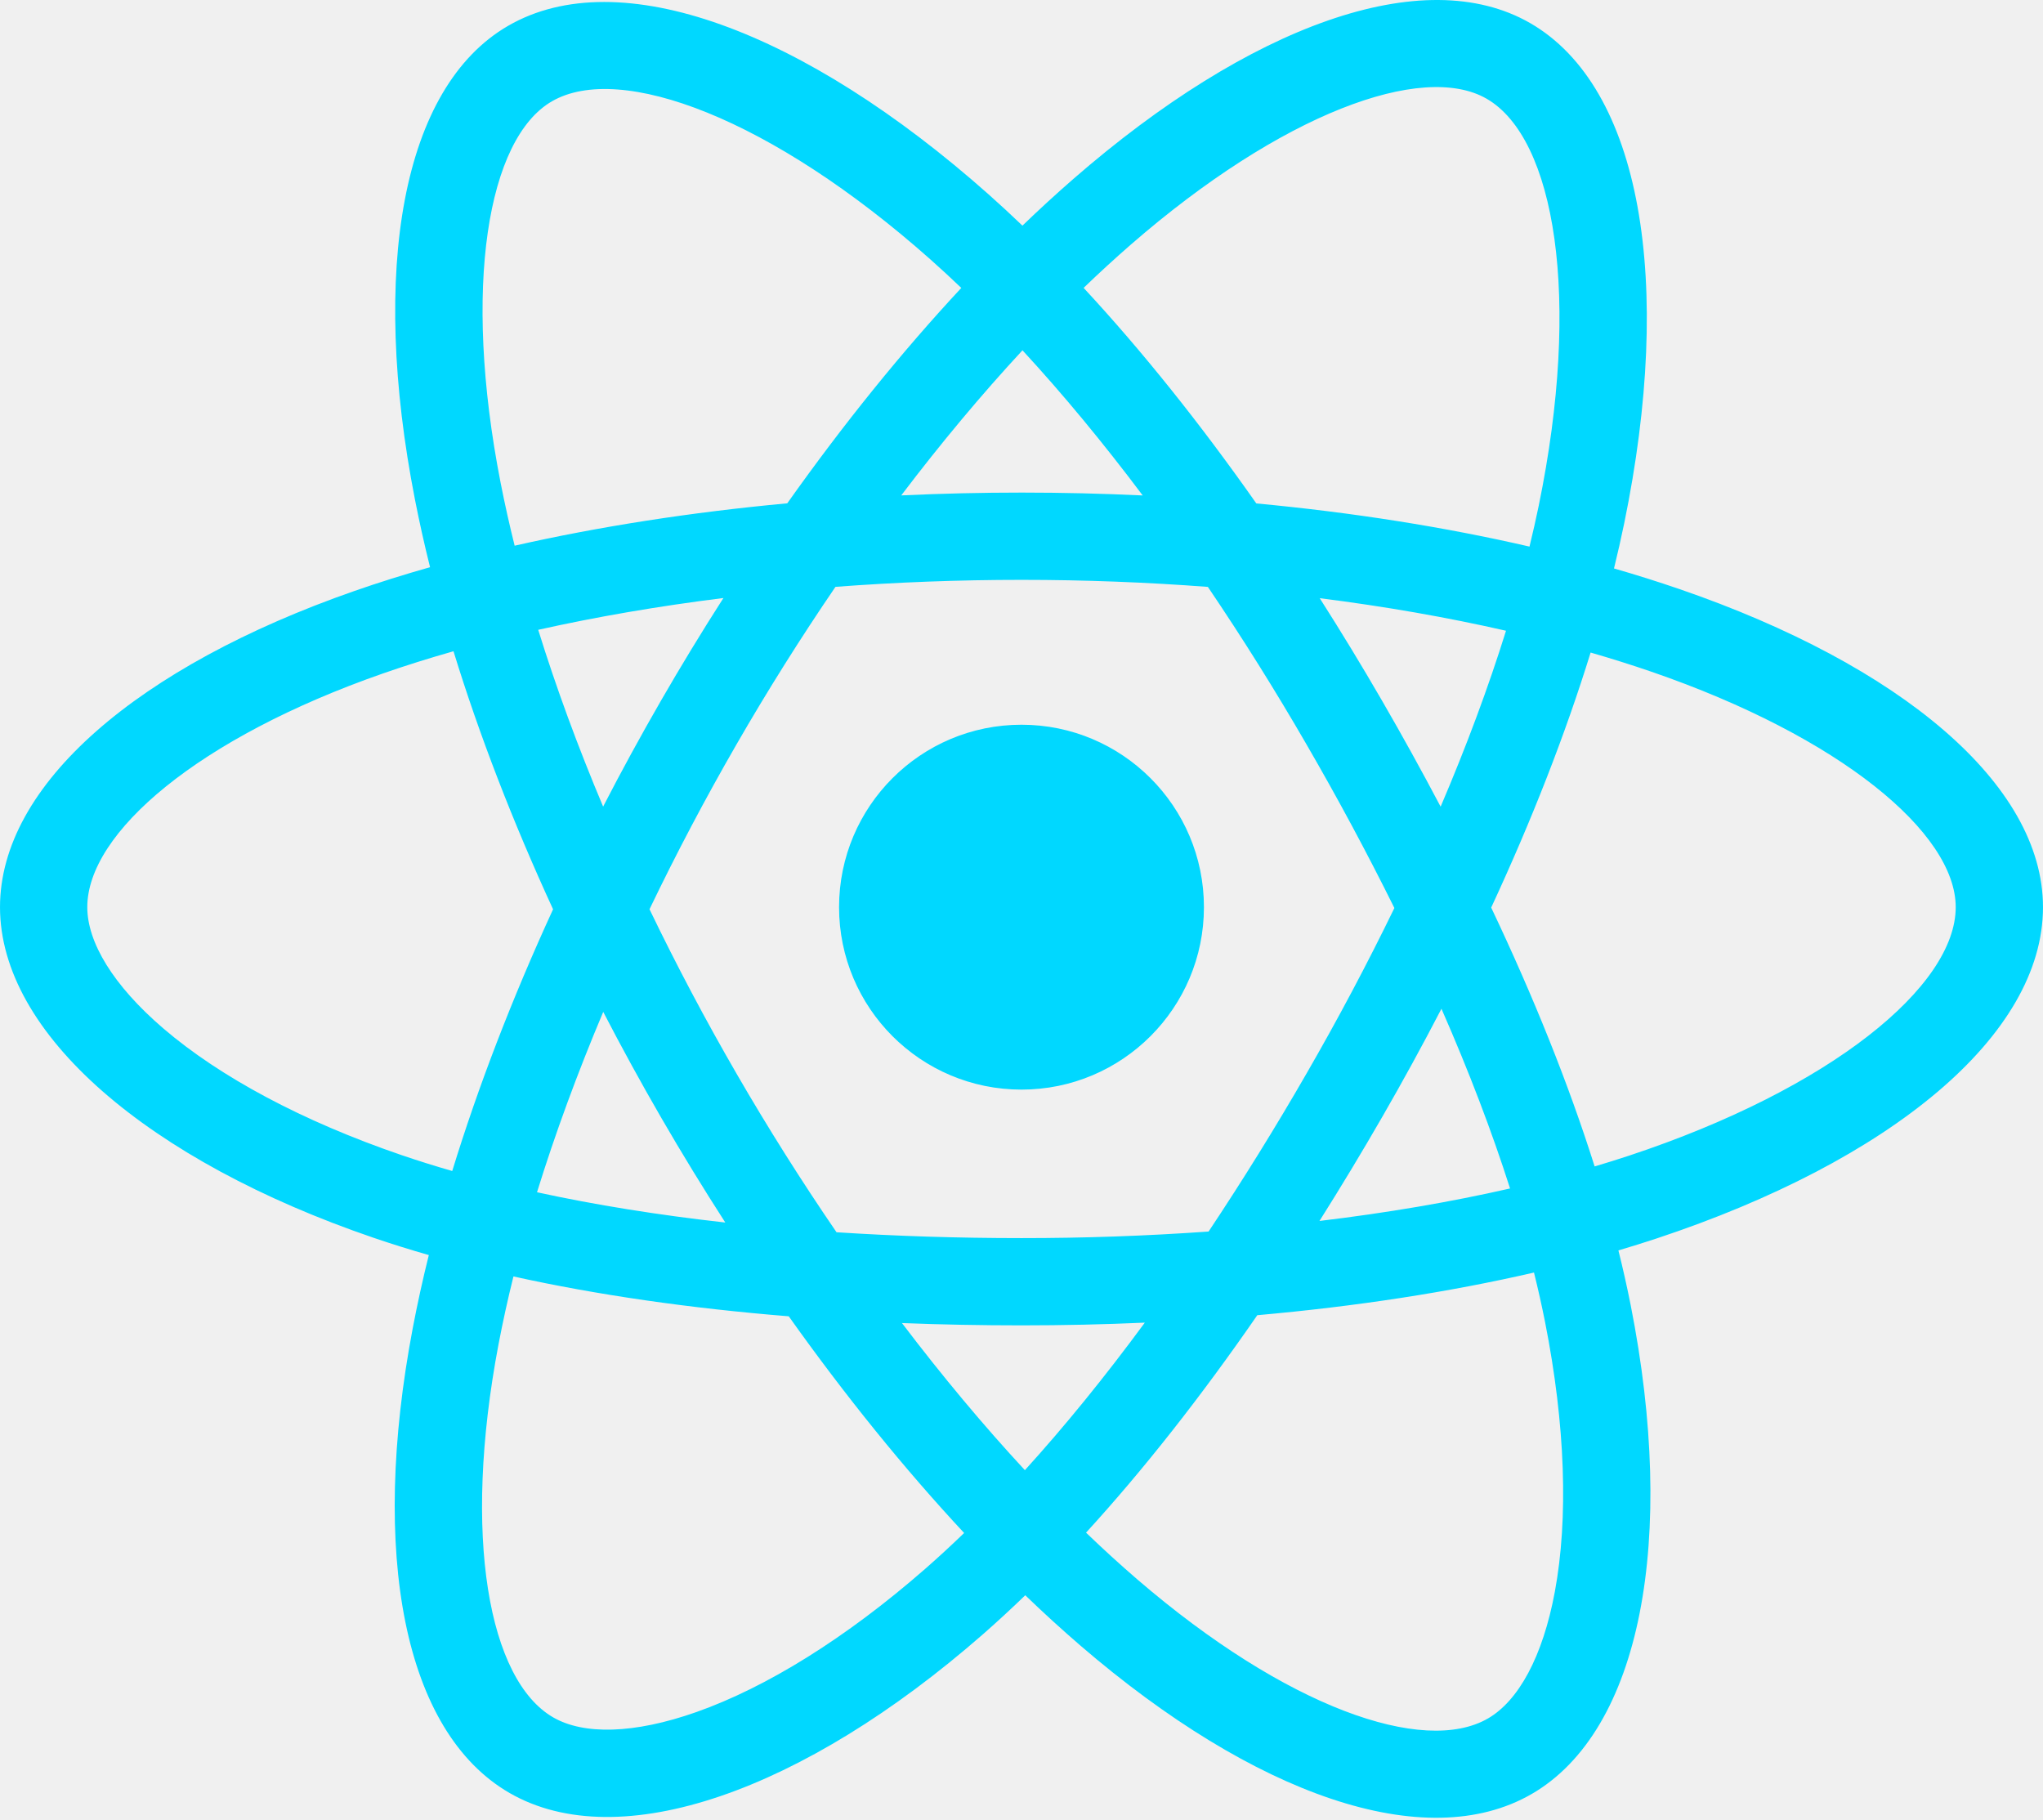
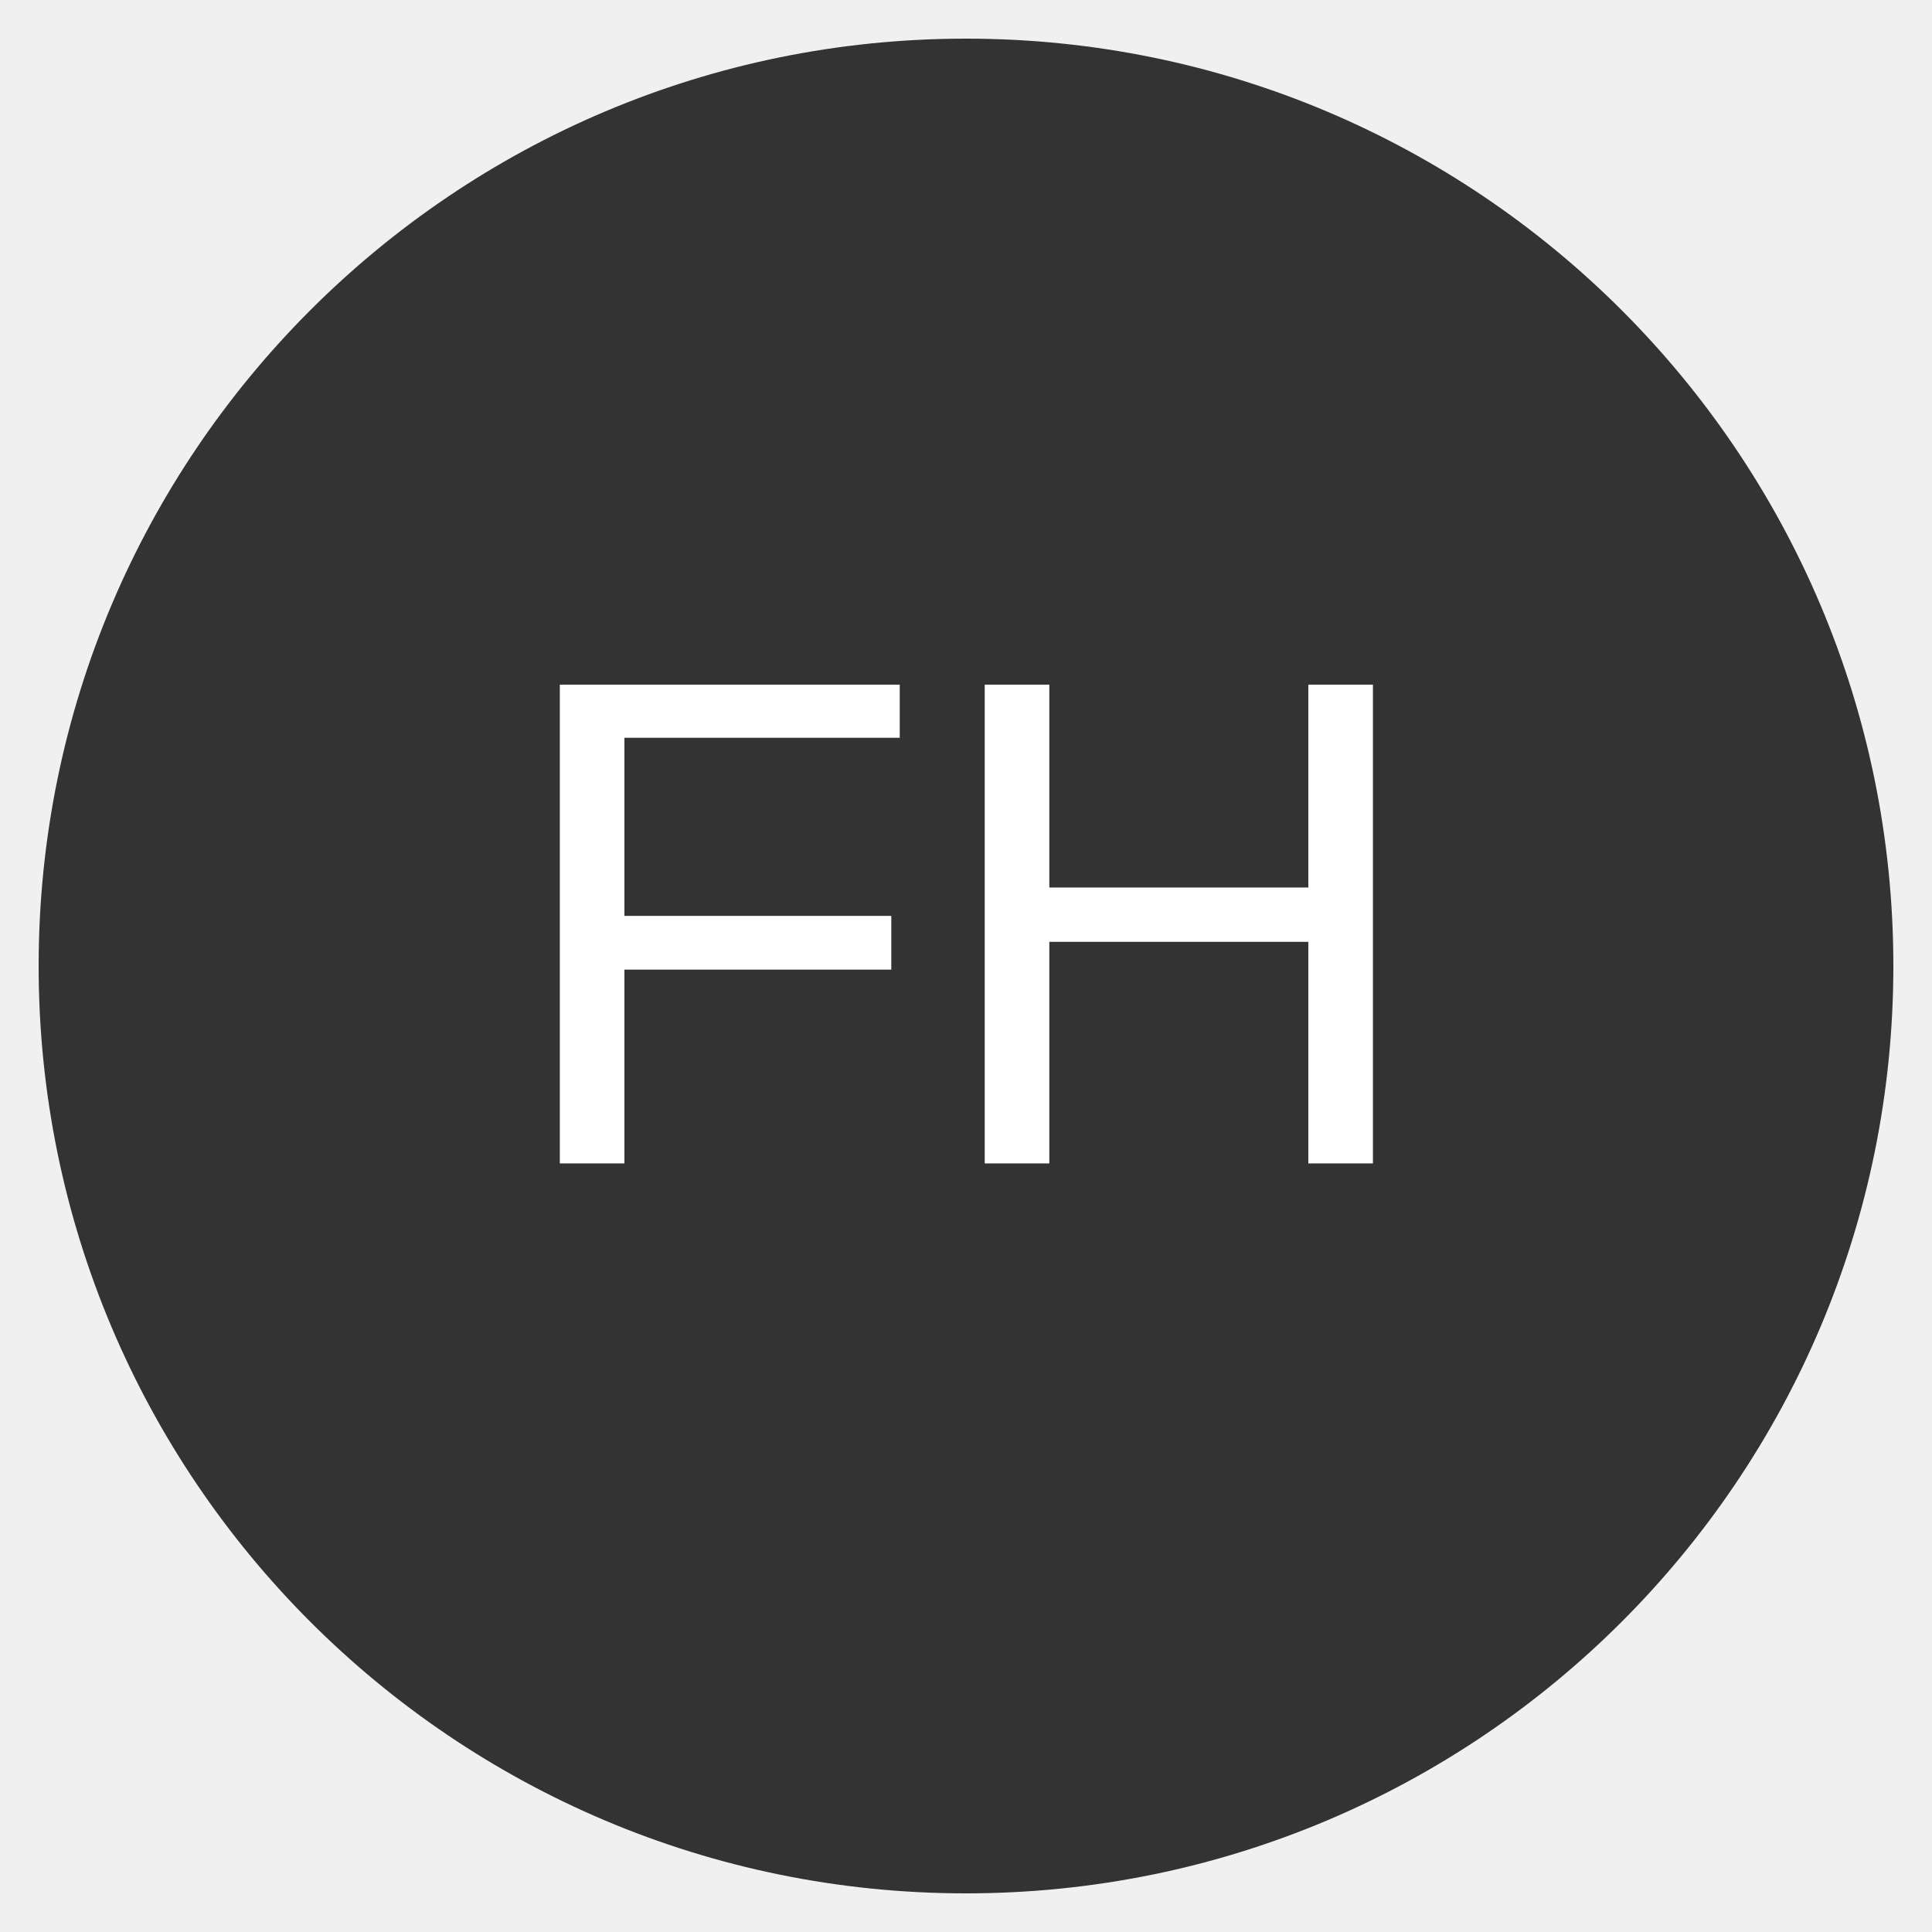
- <svg xmlns="http://www.w3.org/2000/svg" aria-hidden="true" role="img" class="iconify iconify--logos" width="35.93" height="32" preserveAspectRatio="xMidYMid meet" viewBox="0 0 256 228">
-   <path fill="#00D8FF" d="M210.483 73.824a171.49 171.49 0 0 0-8.24-2.597c.465-1.9.893-3.777 1.273-5.621c6.238-30.281 2.16-54.676-11.769-62.708c-13.355-7.7-35.196.329-57.254 19.526a171.23 171.23 0 0 0-6.375 5.848a155.866 155.866 0 0 0-4.241-3.917C100.759 3.829 77.587-4.822 63.673 3.233C50.33 10.957 46.379 33.89 51.995 62.588a170.974 170.974 0 0 0 1.892 8.48c-3.28.932-6.445 1.924-9.474 2.98C17.309 83.498 0 98.307 0 113.668c0 15.865 18.582 31.778 46.812 41.427a145.52 145.52 0 0 0 6.921 2.165a167.467 167.467 0 0 0-2.01 9.138c-5.354 28.2-1.173 50.591 12.134 58.266c13.744 7.926 36.812-.22 59.273-19.855a145.567 145.567 0 0 0 5.342-4.923a168.064 168.064 0 0 0 6.92 6.314c21.758 18.722 43.246 26.282 56.54 18.586c13.731-7.949 18.194-32.003 12.4-61.268a145.016 145.016 0 0 0-1.535-6.842c1.62-.48 3.21-.974 4.76-1.488c29.348-9.723 48.443-25.443 48.443-41.52c0-15.417-17.868-30.326-45.517-39.844Zm-6.365 70.984c-1.4.463-2.836.91-4.3 1.345c-3.24-10.257-7.612-21.163-12.963-32.432c5.106-11 9.31-21.767 12.459-31.957c2.619.758 5.16 1.557 7.61 2.4c23.69 8.156 38.14 20.213 38.14 29.504c0 9.896-15.606 22.743-40.946 31.14Zm-10.514 20.834c2.562 12.94 2.927 24.64 1.23 33.787c-1.524 8.219-4.59 13.698-8.382 15.893c-8.067 4.67-25.32-1.4-43.927-17.412a156.726 156.726 0 0 1-6.437-5.87c7.214-7.889 14.423-17.06 21.459-27.246c12.376-1.098 24.068-2.894 34.671-5.345a134.17 134.17 0 0 1 1.386 6.193ZM87.276 214.515c-7.882 2.783-14.16 2.863-17.955.675c-8.075-4.657-11.432-22.636-6.853-46.752a156.923 156.923 0 0 1 1.869-8.499c10.486 2.32 22.093 3.988 34.498 4.994c7.084 9.967 14.501 19.128 21.976 27.15a134.668 134.668 0 0 1-4.877 4.492c-9.933 8.682-19.886 14.842-28.658 17.94ZM50.35 144.747c-12.483-4.267-22.792-9.812-29.858-15.863c-6.35-5.437-9.555-10.836-9.555-15.216c0-9.322 13.897-21.212 37.076-29.293c2.813-.98 5.757-1.905 8.812-2.773c3.204 10.42 7.406 21.315 12.477 32.332c-5.137 11.18-9.399 22.249-12.634 32.792a134.718 134.718 0 0 1-6.318-1.979Zm12.378-84.26c-4.811-24.587-1.616-43.134 6.425-47.789c8.564-4.958 27.502 2.111 47.463 19.835a144.318 144.318 0 0 1 3.841 3.545c-7.438 7.987-14.787 17.08-21.808 26.988c-12.04 1.116-23.565 2.908-34.161 5.309a160.342 160.342 0 0 1-1.76-7.887Zm110.427 27.268a347.8 347.8 0 0 0-7.785-12.803c8.168 1.033 15.994 2.404 23.343 4.08c-2.206 7.072-4.956 14.465-8.193 22.045a381.151 381.151 0 0 0-7.365-13.322Zm-45.032-43.861c5.044 5.465 10.096 11.566 15.065 18.186a322.04 322.04 0 0 0-30.257-.006c4.974-6.559 10.069-12.652 15.192-18.18ZM82.802 87.83a323.167 323.167 0 0 0-7.227 13.238c-3.184-7.553-5.909-14.98-8.134-22.152c7.304-1.634 15.093-2.97 23.209-3.984a321.524 321.524 0 0 0-7.848 12.897Zm8.081 65.352c-8.385-.936-16.291-2.203-23.593-3.793c2.26-7.3 5.045-14.885 8.298-22.6a321.187 321.187 0 0 0 7.257 13.246c2.594 4.48 5.28 8.868 8.038 13.147Zm37.542 31.03c-5.184-5.592-10.354-11.779-15.403-18.433c4.902.192 9.899.29 14.978.29c5.218 0 10.376-.117 15.453-.343c-4.985 6.774-10.018 12.97-15.028 18.486Zm52.198-57.817c3.422 7.8 6.306 15.345 8.596 22.52c-7.422 1.694-15.436 3.058-23.88 4.071a382.417 382.417 0 0 0 7.859-13.026a347.403 347.403 0 0 0 7.425-13.565Zm-16.898 8.101a358.557 358.557 0 0 1-12.281 19.815a329.4 329.4 0 0 1-23.444.823c-7.967 0-15.716-.248-23.178-.732a310.202 310.202 0 0 1-12.513-19.846h.001a307.41 307.41 0 0 1-10.923-20.627a310.278 310.278 0 0 1 10.89-20.637l-.001.001a307.318 307.318 0 0 1 12.413-19.761c7.613-.576 15.42-.876 23.31-.876H128c7.926 0 15.743.303 23.354.883a329.357 329.357 0 0 1 12.335 19.695a358.489 358.489 0 0 1 11.036 20.54a329.472 329.472 0 0 1-11 20.722Zm22.56-122.124c8.572 4.944 11.906 24.881 6.52 51.026c-.344 1.668-.73 3.367-1.15 5.09c-10.622-2.452-22.155-4.275-34.23-5.408c-7.034-10.017-14.323-19.124-21.64-27.008a160.789 160.789 0 0 1 5.888-5.4c18.9-16.447 36.564-22.941 44.612-18.3ZM128 90.808c12.625 0 22.86 10.235 22.86 22.86s-10.235 22.86-22.86 22.86s-22.86-10.235-22.86-22.86s10.235-22.86 22.86-22.86Z" />
+ <svg xmlns="http://www.w3.org/2000/svg" width="50" height="50" viewBox="0 0 50 50">
+   <circle cx="25" cy="25" r="24" fill="#333333" />
+   <text x="50%" y="50%" text-anchor="middle" dominant-baseline="middle" font-family="Arial, sans-serif" font-size="18" fill="white">
+     FH
+   </text>
</svg>
